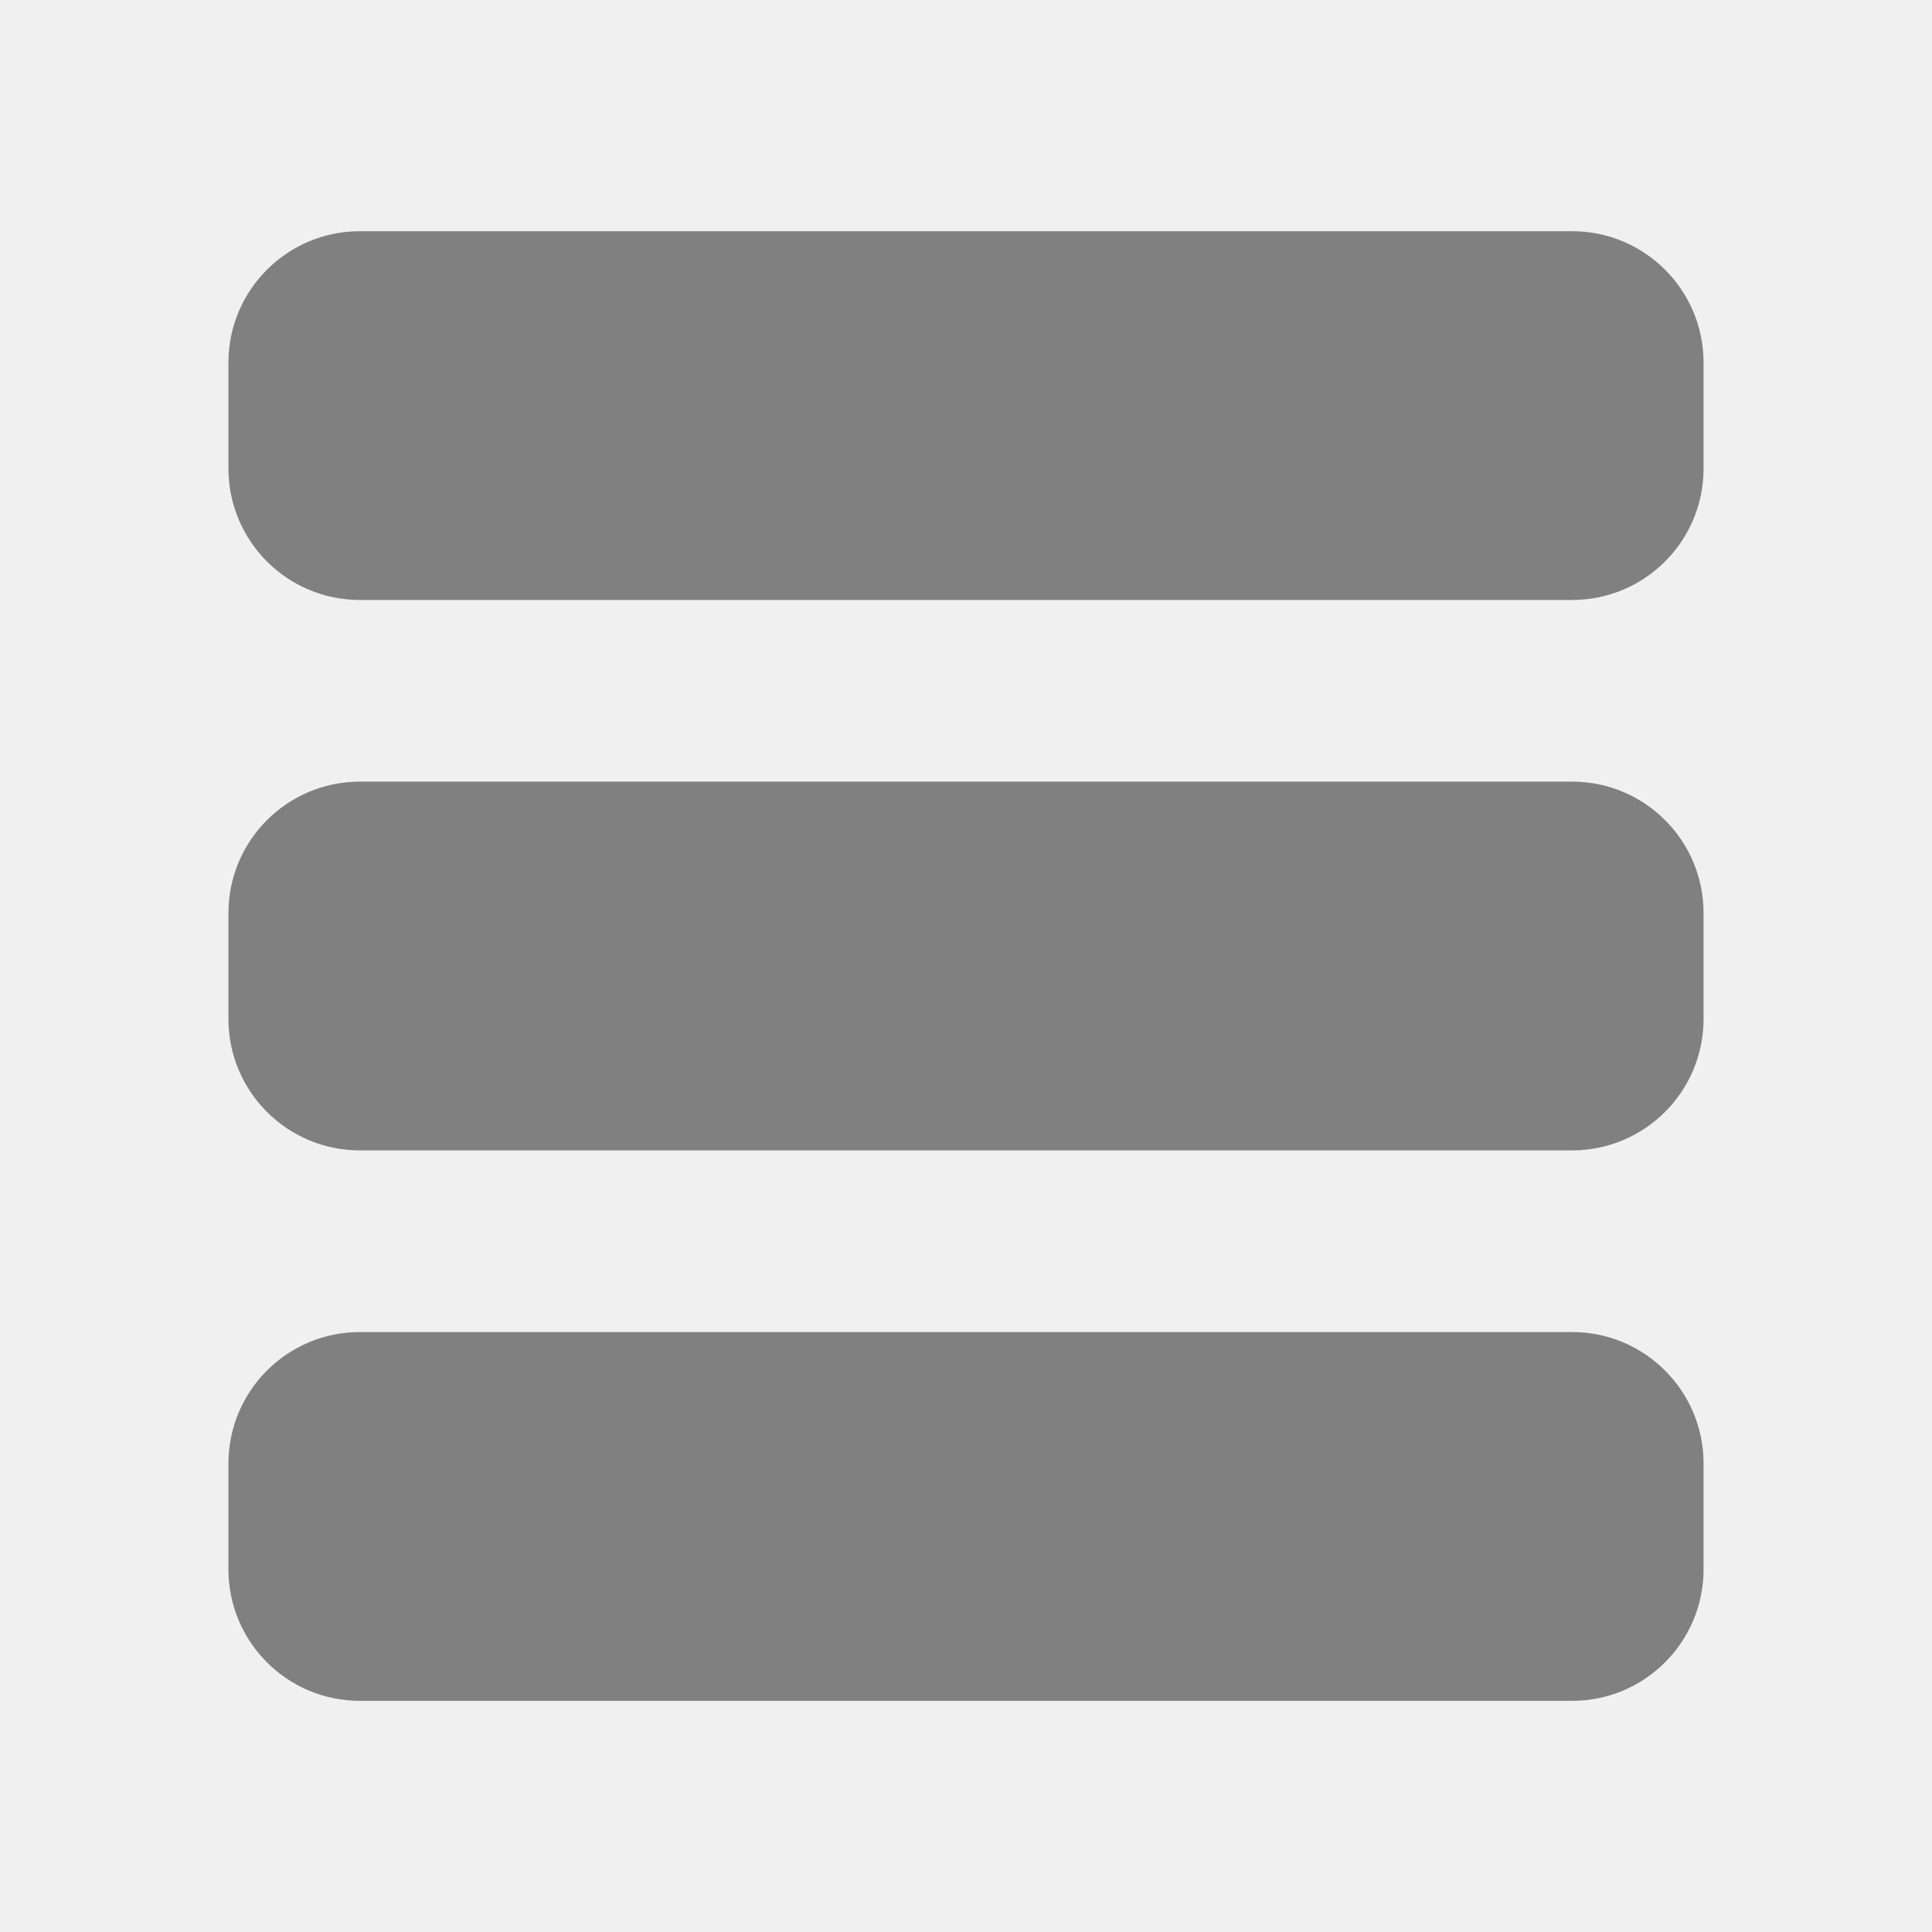
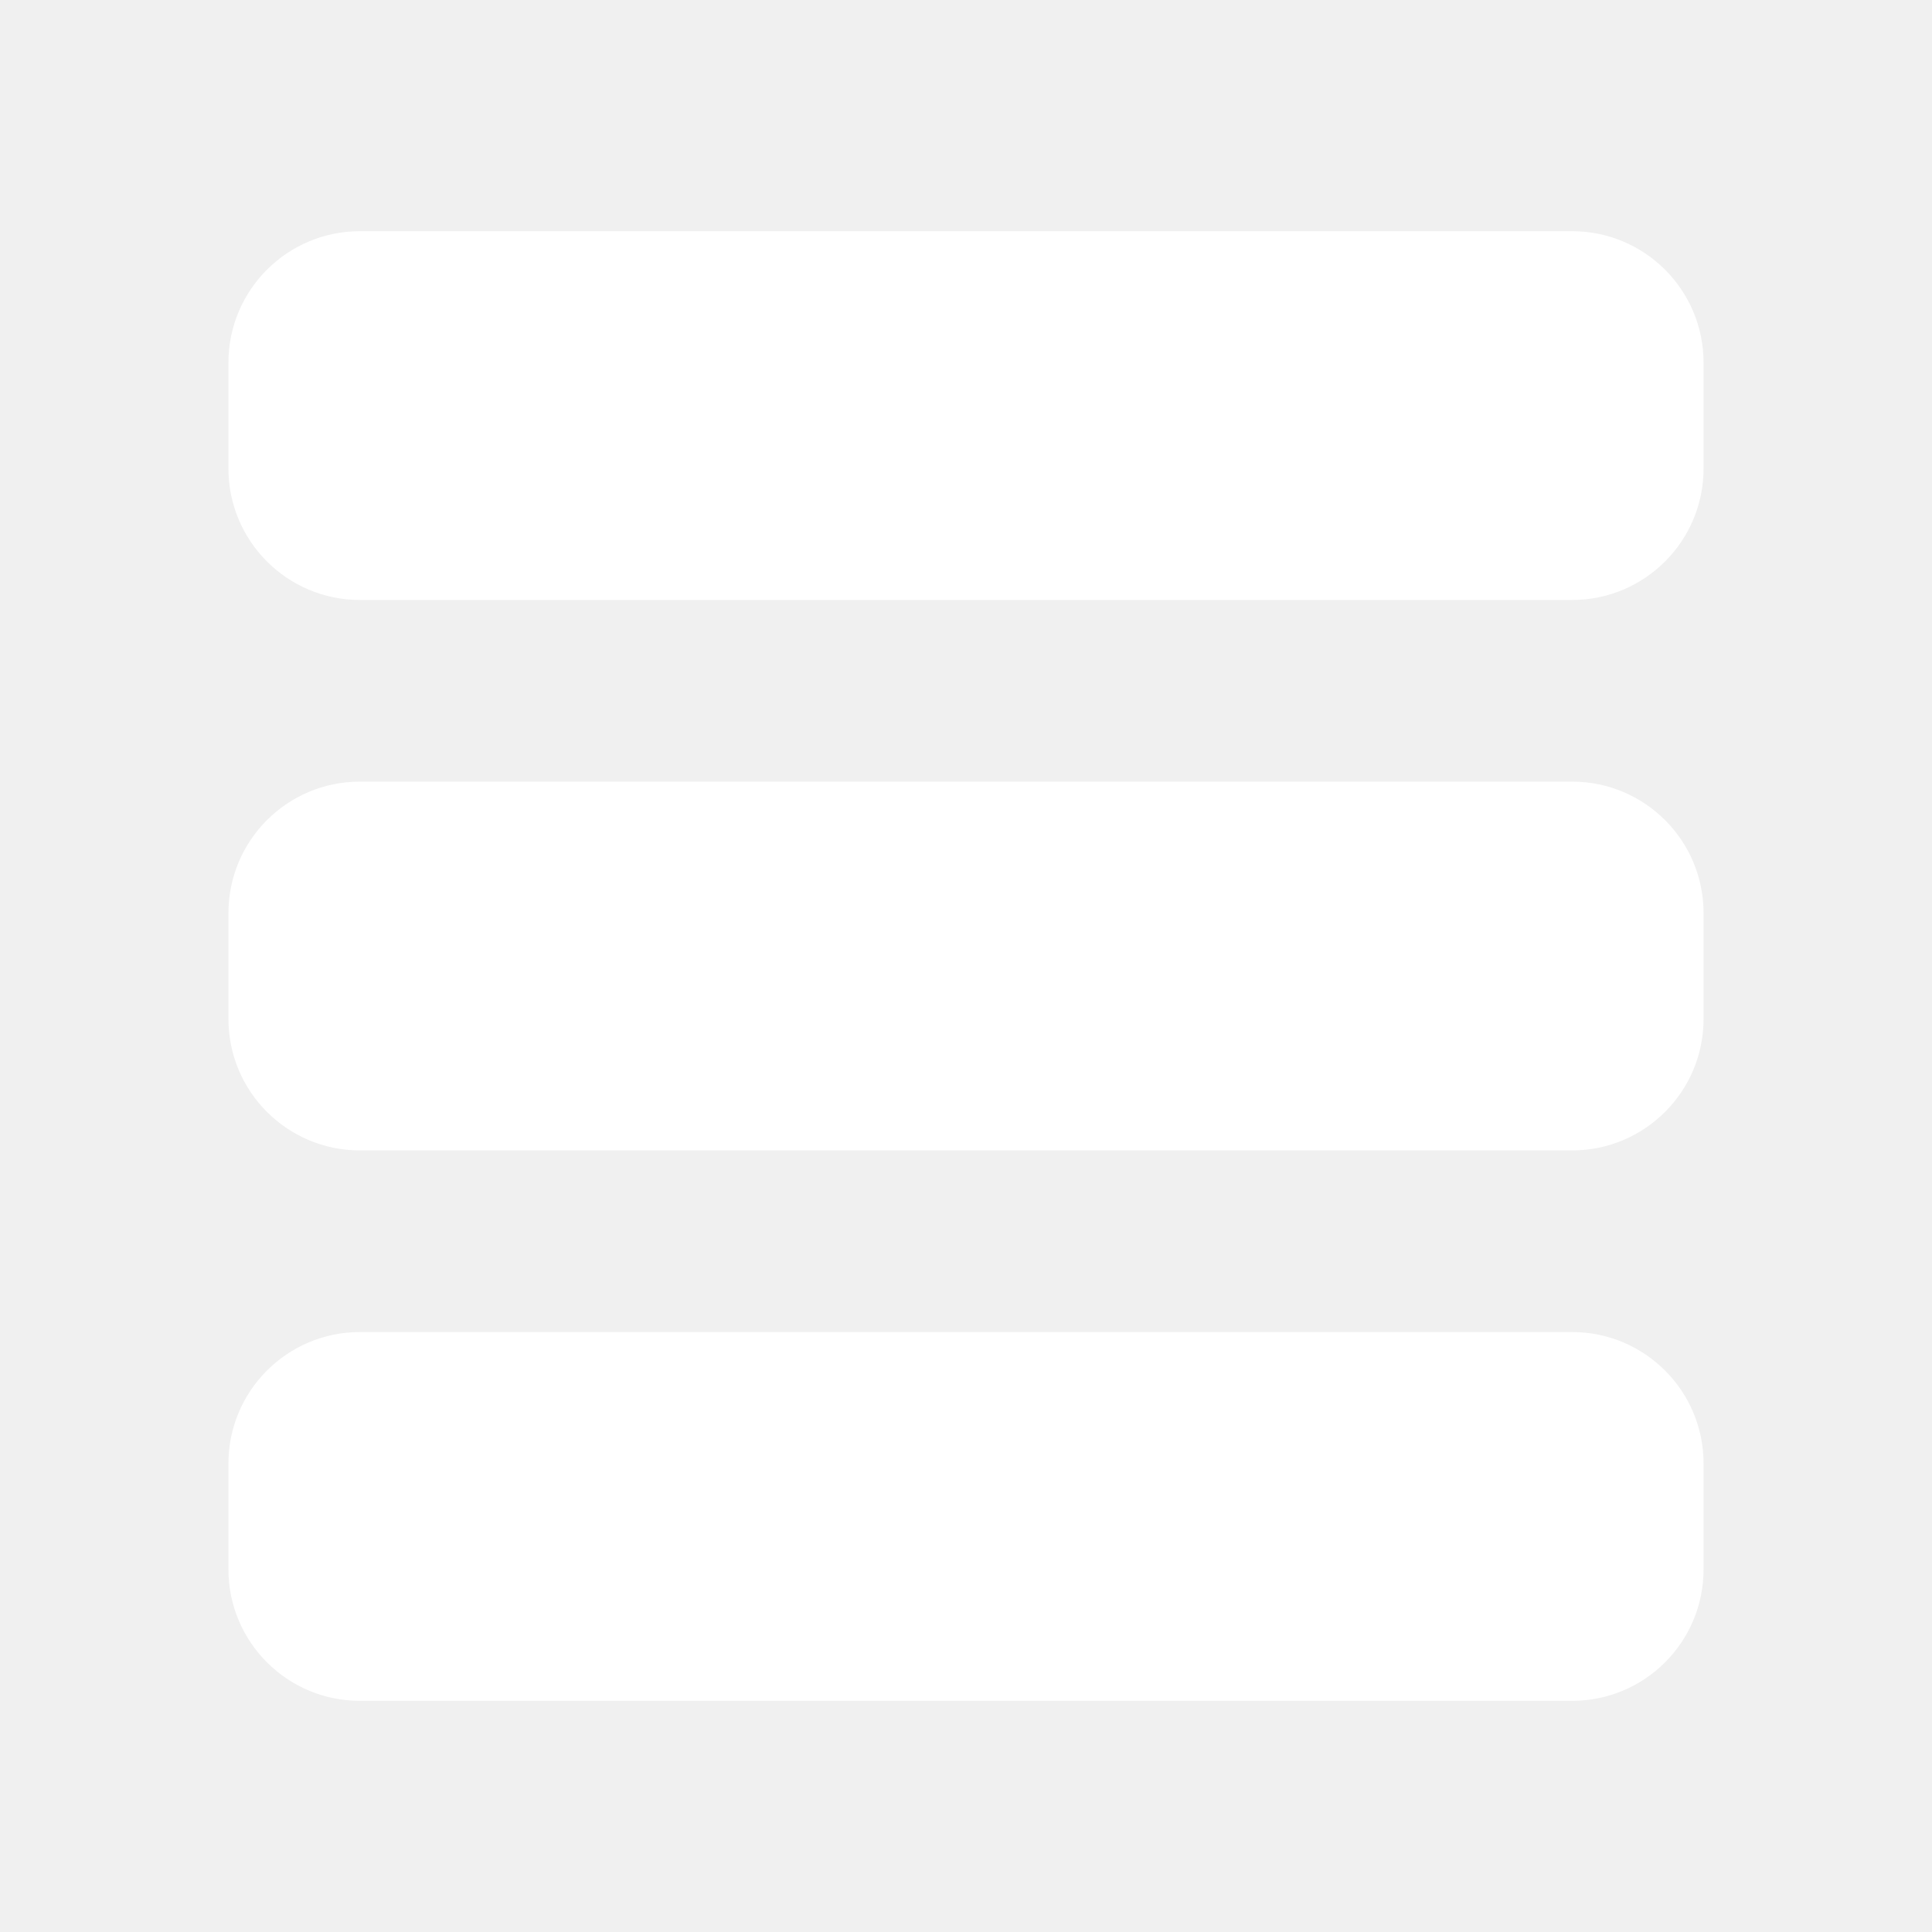
<svg xmlns="http://www.w3.org/2000/svg" id="svg8" version="1.1" viewBox="0 0 50 50" height="188.976" width="188.976">
  <defs id="defs2" />
-   <g transform="translate(0,-247)" id="layer1">
-     <g style="fill:#808080" transform="translate(1.470981,-1.872581)" id="g841">
-       <rect style="opacity:1;fill:#808080;fill-opacity:1;stroke:none;stroke-width:2.901;stroke-linecap:square;stroke-linejoin:miter;stroke-miterlimit:4;stroke-dasharray:none;stroke-dashoffset:0;stroke-opacity:1;paint-order:stroke fill markers" id="rect815" width="38.176" height="9.544" x="4.441" y="254.856" ry="3.402" />
-       <rect style="opacity:1;fill:#808080;fill-opacity:1;stroke:none;stroke-width:2.901;stroke-linecap:square;stroke-linejoin:miter;stroke-miterlimit:4;stroke-dasharray:none;stroke-dashoffset:0;stroke-opacity:1;paint-order:stroke fill markers" id="rect815-5" width="38.176" height="9.544" x="4.441" y="269.101" ry="3.402" />
-       <rect style="opacity:1;fill:#808080;fill-opacity:1;stroke:none;stroke-width:2.901;stroke-linecap:square;stroke-linejoin:miter;stroke-miterlimit:4;stroke-dasharray:none;stroke-dashoffset:0;stroke-opacity:1;paint-order:stroke fill markers" id="rect815-0" width="38.176" height="9.544" x="4.441" y="283.346" ry="3.402" />
+   <g style="display:inline" transform="translate(0,-247)" id="layer1">
+     <g style="fill:#ffffff" transform="translate(1.470981,-1.872581)" id="g841">
+       <rect style="opacity:1;fill:#ffffff;fill-opacity:1;stroke:none;stroke-width:2.901;stroke-linecap:square;stroke-linejoin:miter;stroke-miterlimit:4;stroke-dasharray:none;stroke-dashoffset:0;stroke-opacity:1;paint-order:stroke fill markers" id="rect815" width="38.176" height="9.544" x="4.441" y="254.856" ry="3.402" />
+       <rect style="opacity:1;fill:#ffffff;fill-opacity:1;stroke:none;stroke-width:2.901;stroke-linecap:square;stroke-linejoin:miter;stroke-miterlimit:4;stroke-dasharray:none;stroke-dashoffset:0;stroke-opacity:1;paint-order:stroke fill markers" id="rect815-5" width="38.176" height="9.544" x="4.441" y="269.101" ry="3.402" />
+       <rect style="opacity:1;fill:#ffffff;fill-opacity:1;stroke:none;stroke-width:2.901;stroke-linecap:square;stroke-linejoin:miter;stroke-miterlimit:4;stroke-dasharray:none;stroke-dashoffset:0;stroke-opacity:1;paint-order:stroke fill markers" id="rect815-0" width="38.176" height="9.544" x="4.441" y="283.346" ry="3.402" />
    </g>
  </g>
</svg>
